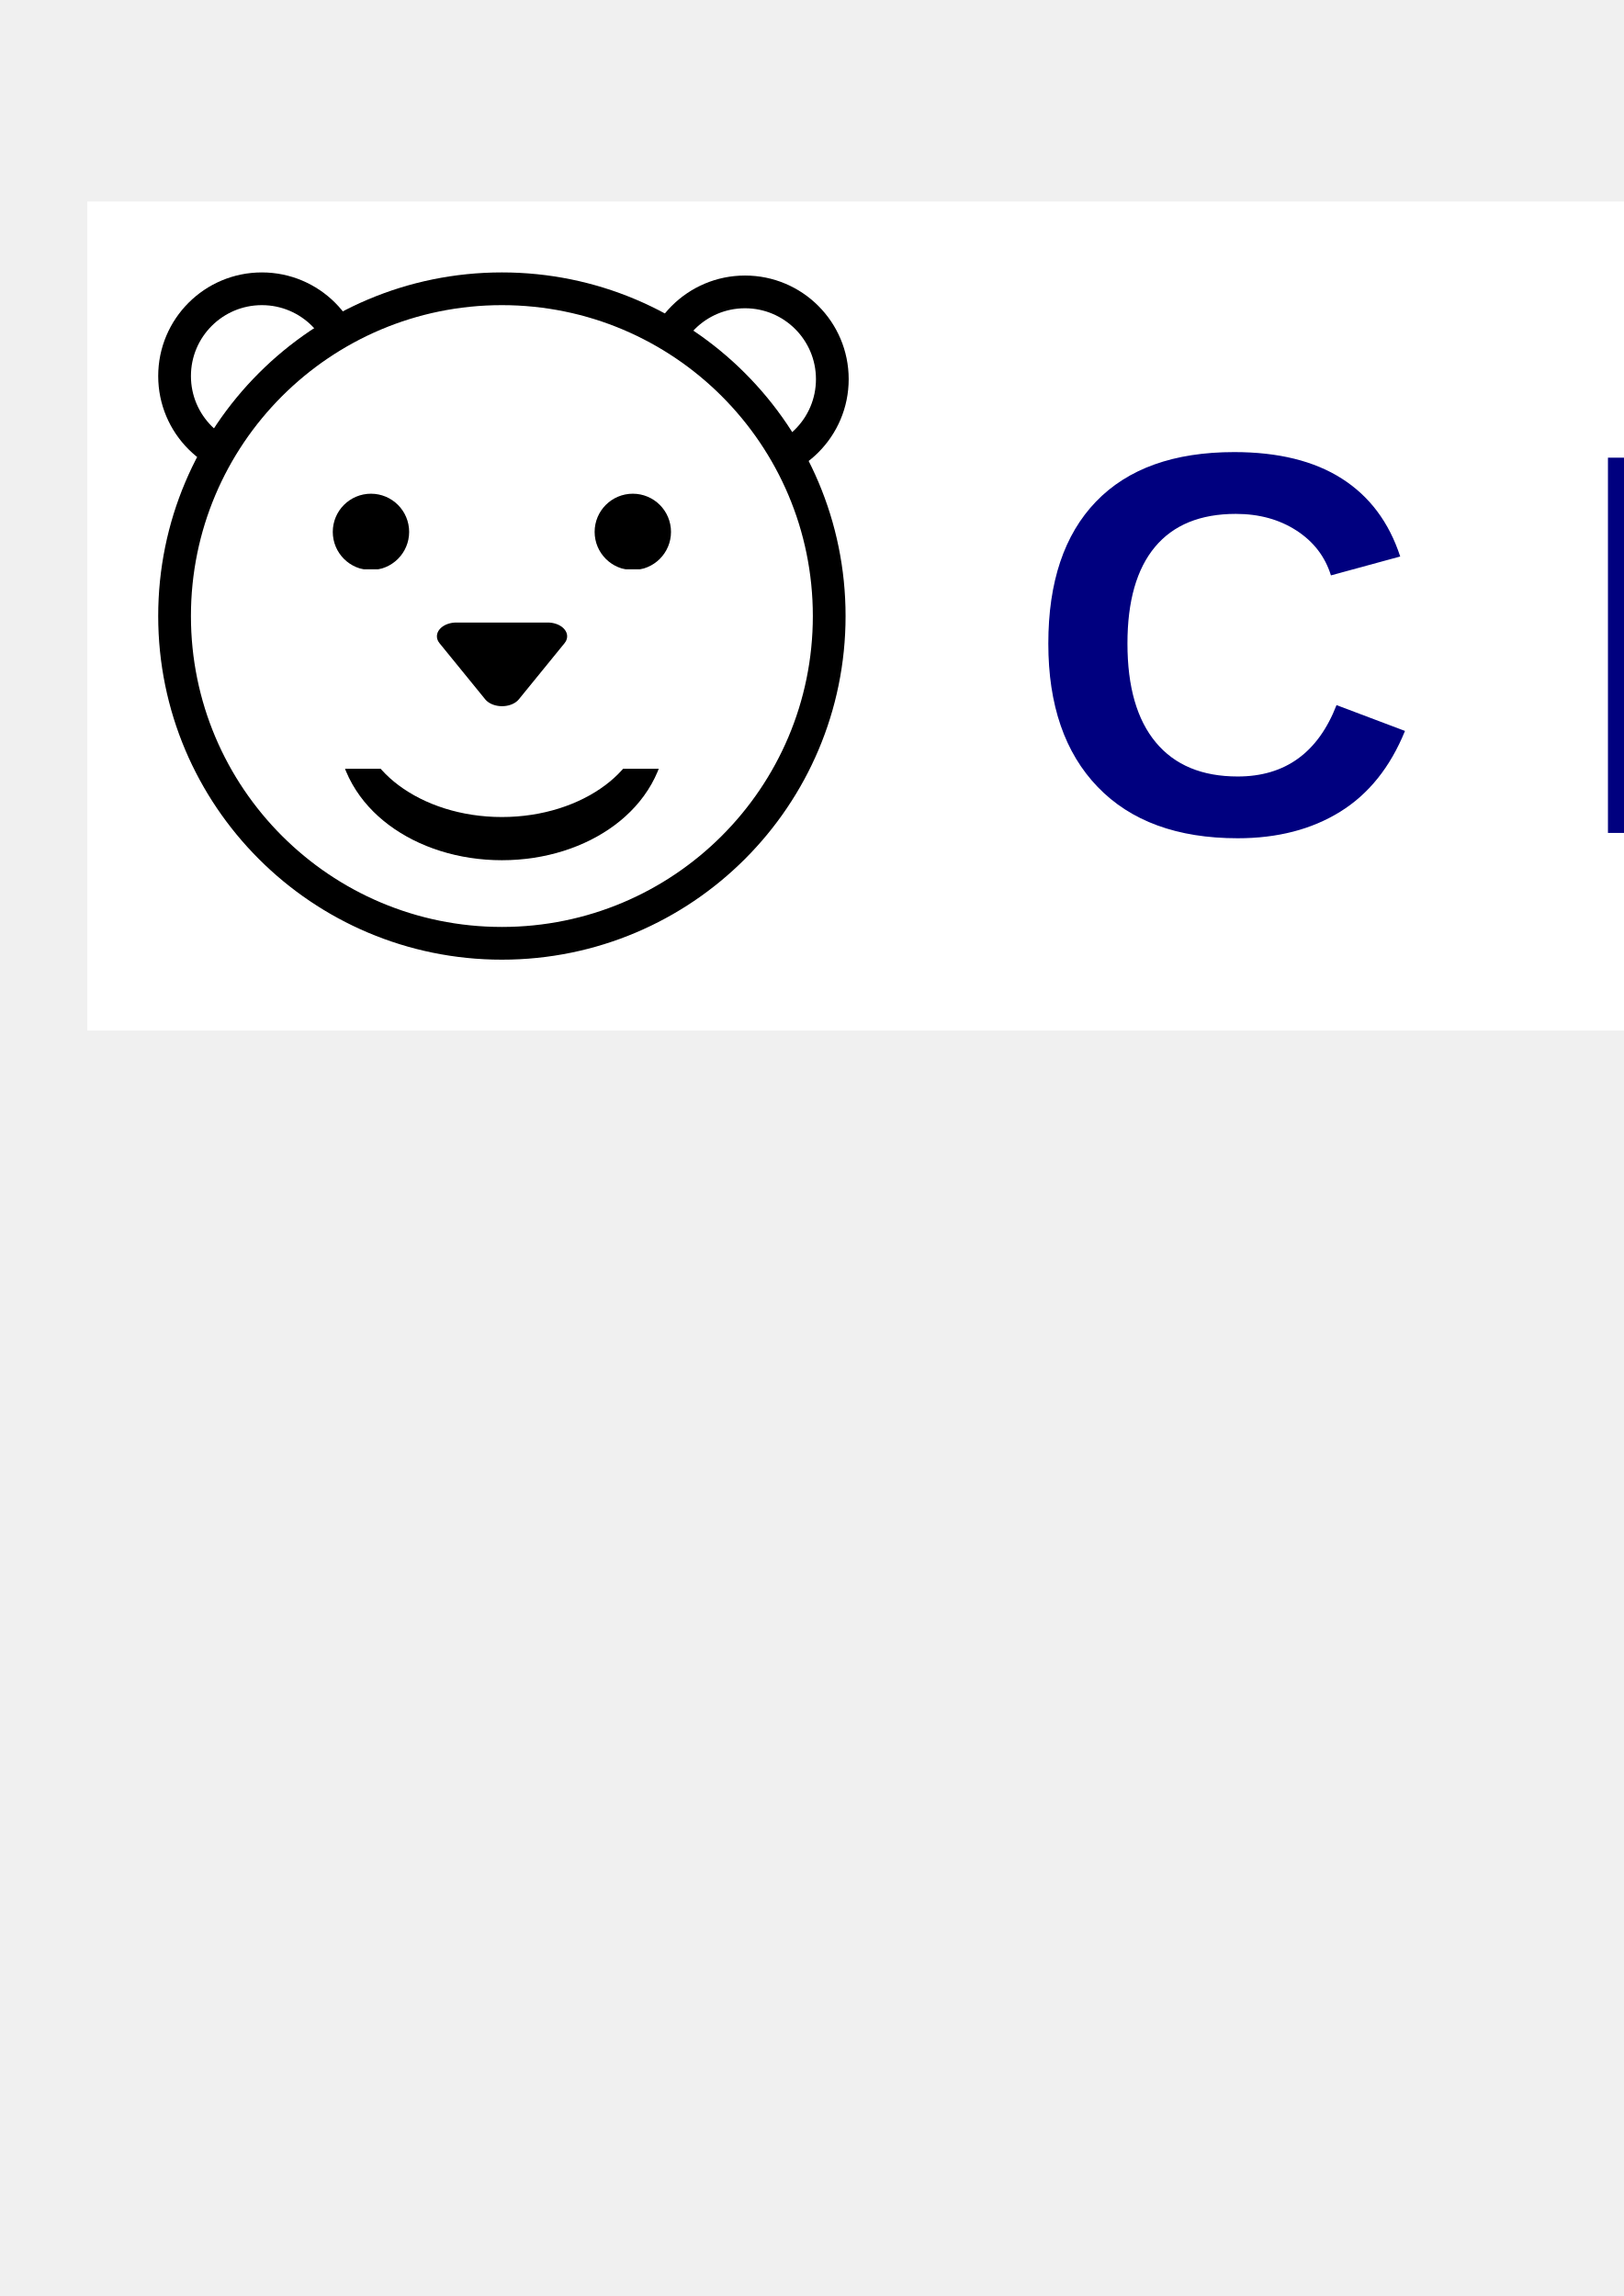
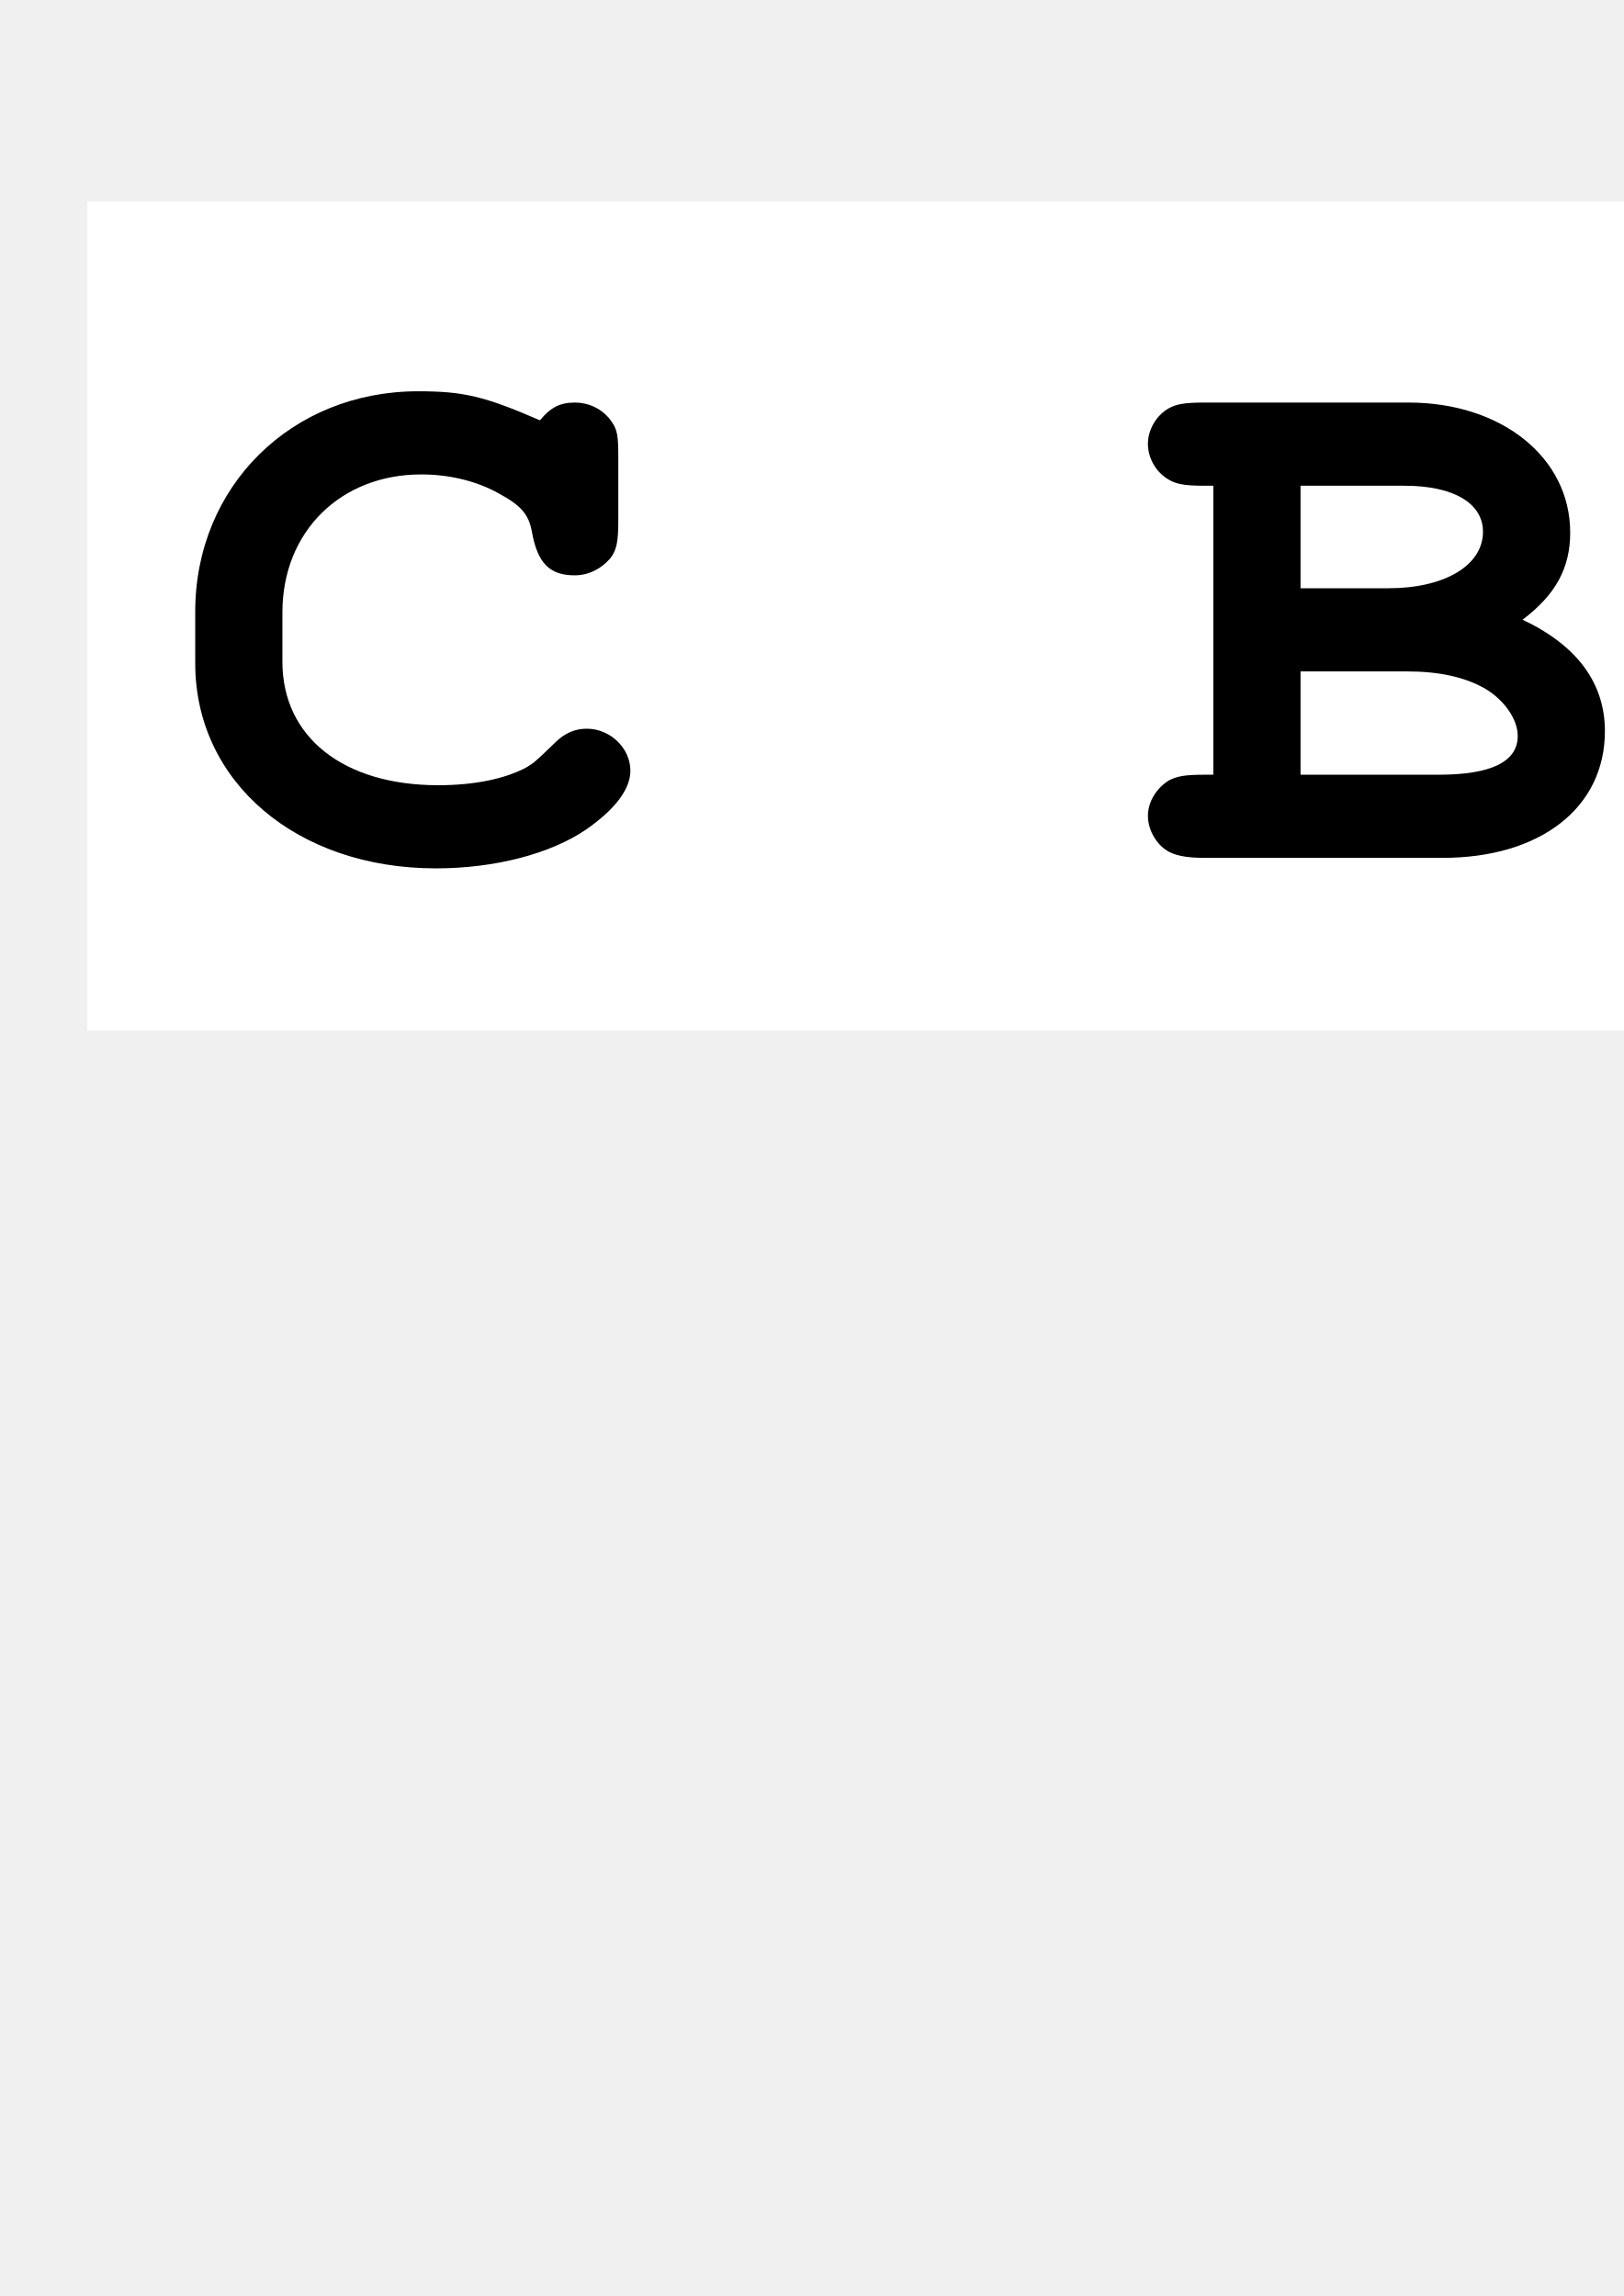
<svg xmlns="http://www.w3.org/2000/svg" width="744.094" height="1052.362" id="svg2">
  <defs id="defs4" />
  <g id="layer1">
-     <rect style="fill:white;fill-opacity:1;stroke:none;stroke-width:3;stroke-miterlimit:4;stroke-dasharray:none;stroke-opacity:0" id="rect10102" width="1421.429" height="380" x="40" y="92.362" />
+     <rect style="fill:white;fill-opacity:1;stroke:none;stroke-width:3;stroke-miterlimit:4;stroke-dasharray:none;stroke-opacity:1" id="rect10102" width="1421.429" height="380" x="40" y="92.362" />
    <path style="fill:#ff0000;fill-opacity:0;stroke-width:2;stroke-miterlimit:4;stroke-dasharray:none" id="path2044" d="M 127.143 153.076 A 24.286 19.286 0 1 1  78.571,153.076 A 24.286 19.286 0 1 1  127.143 153.076 z" />
-     <path style="fill:#ffffff;fill-opacity:1;stroke:#000000;stroke-width:15;stroke-miterlimit:4;stroke-dasharray:none;stroke-opacity:1;stroke-linejoin:round" id="path2774" d="M 160 172.362 A 40 40 0 1 1  80,172.362 A 40 40 0 1 1  160 172.362 z" />
-     <path style="fill:#ffffff;fill-opacity:1;stroke:#000000;stroke-width:15;stroke-miterlimit:4;stroke-dasharray:none;stroke-opacity:1;stroke-linejoin:round" id="path2776" d="M 160 172.362 A 40 40 0 1 1  80,172.362 A 40 40 0 1 1  160 172.362 z" transform="translate(221.4286,1.428571)" />
-     <path style="fill:#ffffff;fill-opacity:1;fill-rule:evenodd;stroke:#000000;stroke-width:15;stroke-linecap:butt;stroke-linejoin:round;stroke-opacity:1;stroke-miterlimit:4;stroke-dasharray:none" id="path1316" d="M 380 282.362 A 150 150 0 1 1  80,282.362 A 150 150 0 1 1  380 282.362 z" />
-     <path style="fill:#000000;fill-opacity:1;stroke:#000000;stroke-width:15;stroke-miterlimit:4;stroke-dasharray:none;stroke-opacity:1;stroke-linejoin:round" id="path4964" d="M 120 543.791 A 10 10 0 1 1  100,543.791 A 10 10 0 1 1  120 543.791 z" transform="translate(60,-300)" />
-     <path style="fill:#000000;fill-opacity:1;stroke:#000000;stroke-width:15;stroke-miterlimit:4;stroke-dasharray:none;stroke-opacity:1;stroke-linejoin:round" id="path4966" d="M 120 543.791 A 10 10 0 1 1  100,543.791 A 10 10 0 1 1  120 543.791 z" transform="translate(180,-300)" />
-     <path style="fill:#ffffff;fill-opacity:1;stroke:#000000;stroke-width:11.365;stroke-miterlimit:4;stroke-dasharray:none;stroke-opacity:1;stroke-linejoin:round" id="path4970" d="M 300 362.362 A 70 30 0 1 1  160,362.362 A 70 30 0 1 1  300 362.362 z" transform="matrix(1,0,0,1.741935,0,-299.0911)" />
-     <rect style="fill:#ffffff;fill-opacity:1;stroke:none;stroke-width:2;stroke-miterlimit:4;stroke-dasharray:none;stroke-opacity:1" id="rect4972" width="184.429" height="91.429" x="140" y="260.934" />
-     <path style="fill:#000000;fill-opacity:1;stroke:#000000;stroke-width:12.631;stroke-miterlimit:4;stroke-dasharray:none;stroke-opacity:1;stroke-linejoin:round" id="path6428" d="M 198.571,310.934 L 191.148,298.076 L 183.725,285.219 L 198.571,285.219 L 213.418,285.219 L 205.994,298.076 L 198.571,310.934 z " transform="matrix(1.410194,0,0,1,-49.96018,6.428585)" />
-     <text xml:space="preserve" style="font-size:250px;font-style:normal;font-variant:normal;font-weight:bold;font-stretch:normal;text-align:start;line-height:125%;writing-mode:lr-tb;text-anchor:start;fill:#00007f;fill-opacity:1;stroke:none;stroke-width:1px;stroke-linecap:butt;stroke-linejoin:miter;stroke-opacity:1;font-family:Arial" x="470.159" y="381.77" id="text1315">
-       <tspan id="tspan1317" x="470.159" y="381.77">C BEAR</tspan>
+     <text xml:space="preserve" style="font-size:370;font-style:normal;font-variant:normal;font-weight:bold;font-stretch:normal;text-align:start;line-height:100%;writing-mode:lr;text-anchor:start;fill:black;fill-opacity:1;stroke:none;stroke-width:1px;stroke-linecap:butt;stroke-linejoin:miter;stroke-opacity:1;font-family:courier" x="78.731" y="393.199" id="text1315">
+       <tspan id="tspan5466" x="78.731" y="393.199">C BEAR</tspan>
    </text>
  </g>
</svg>
